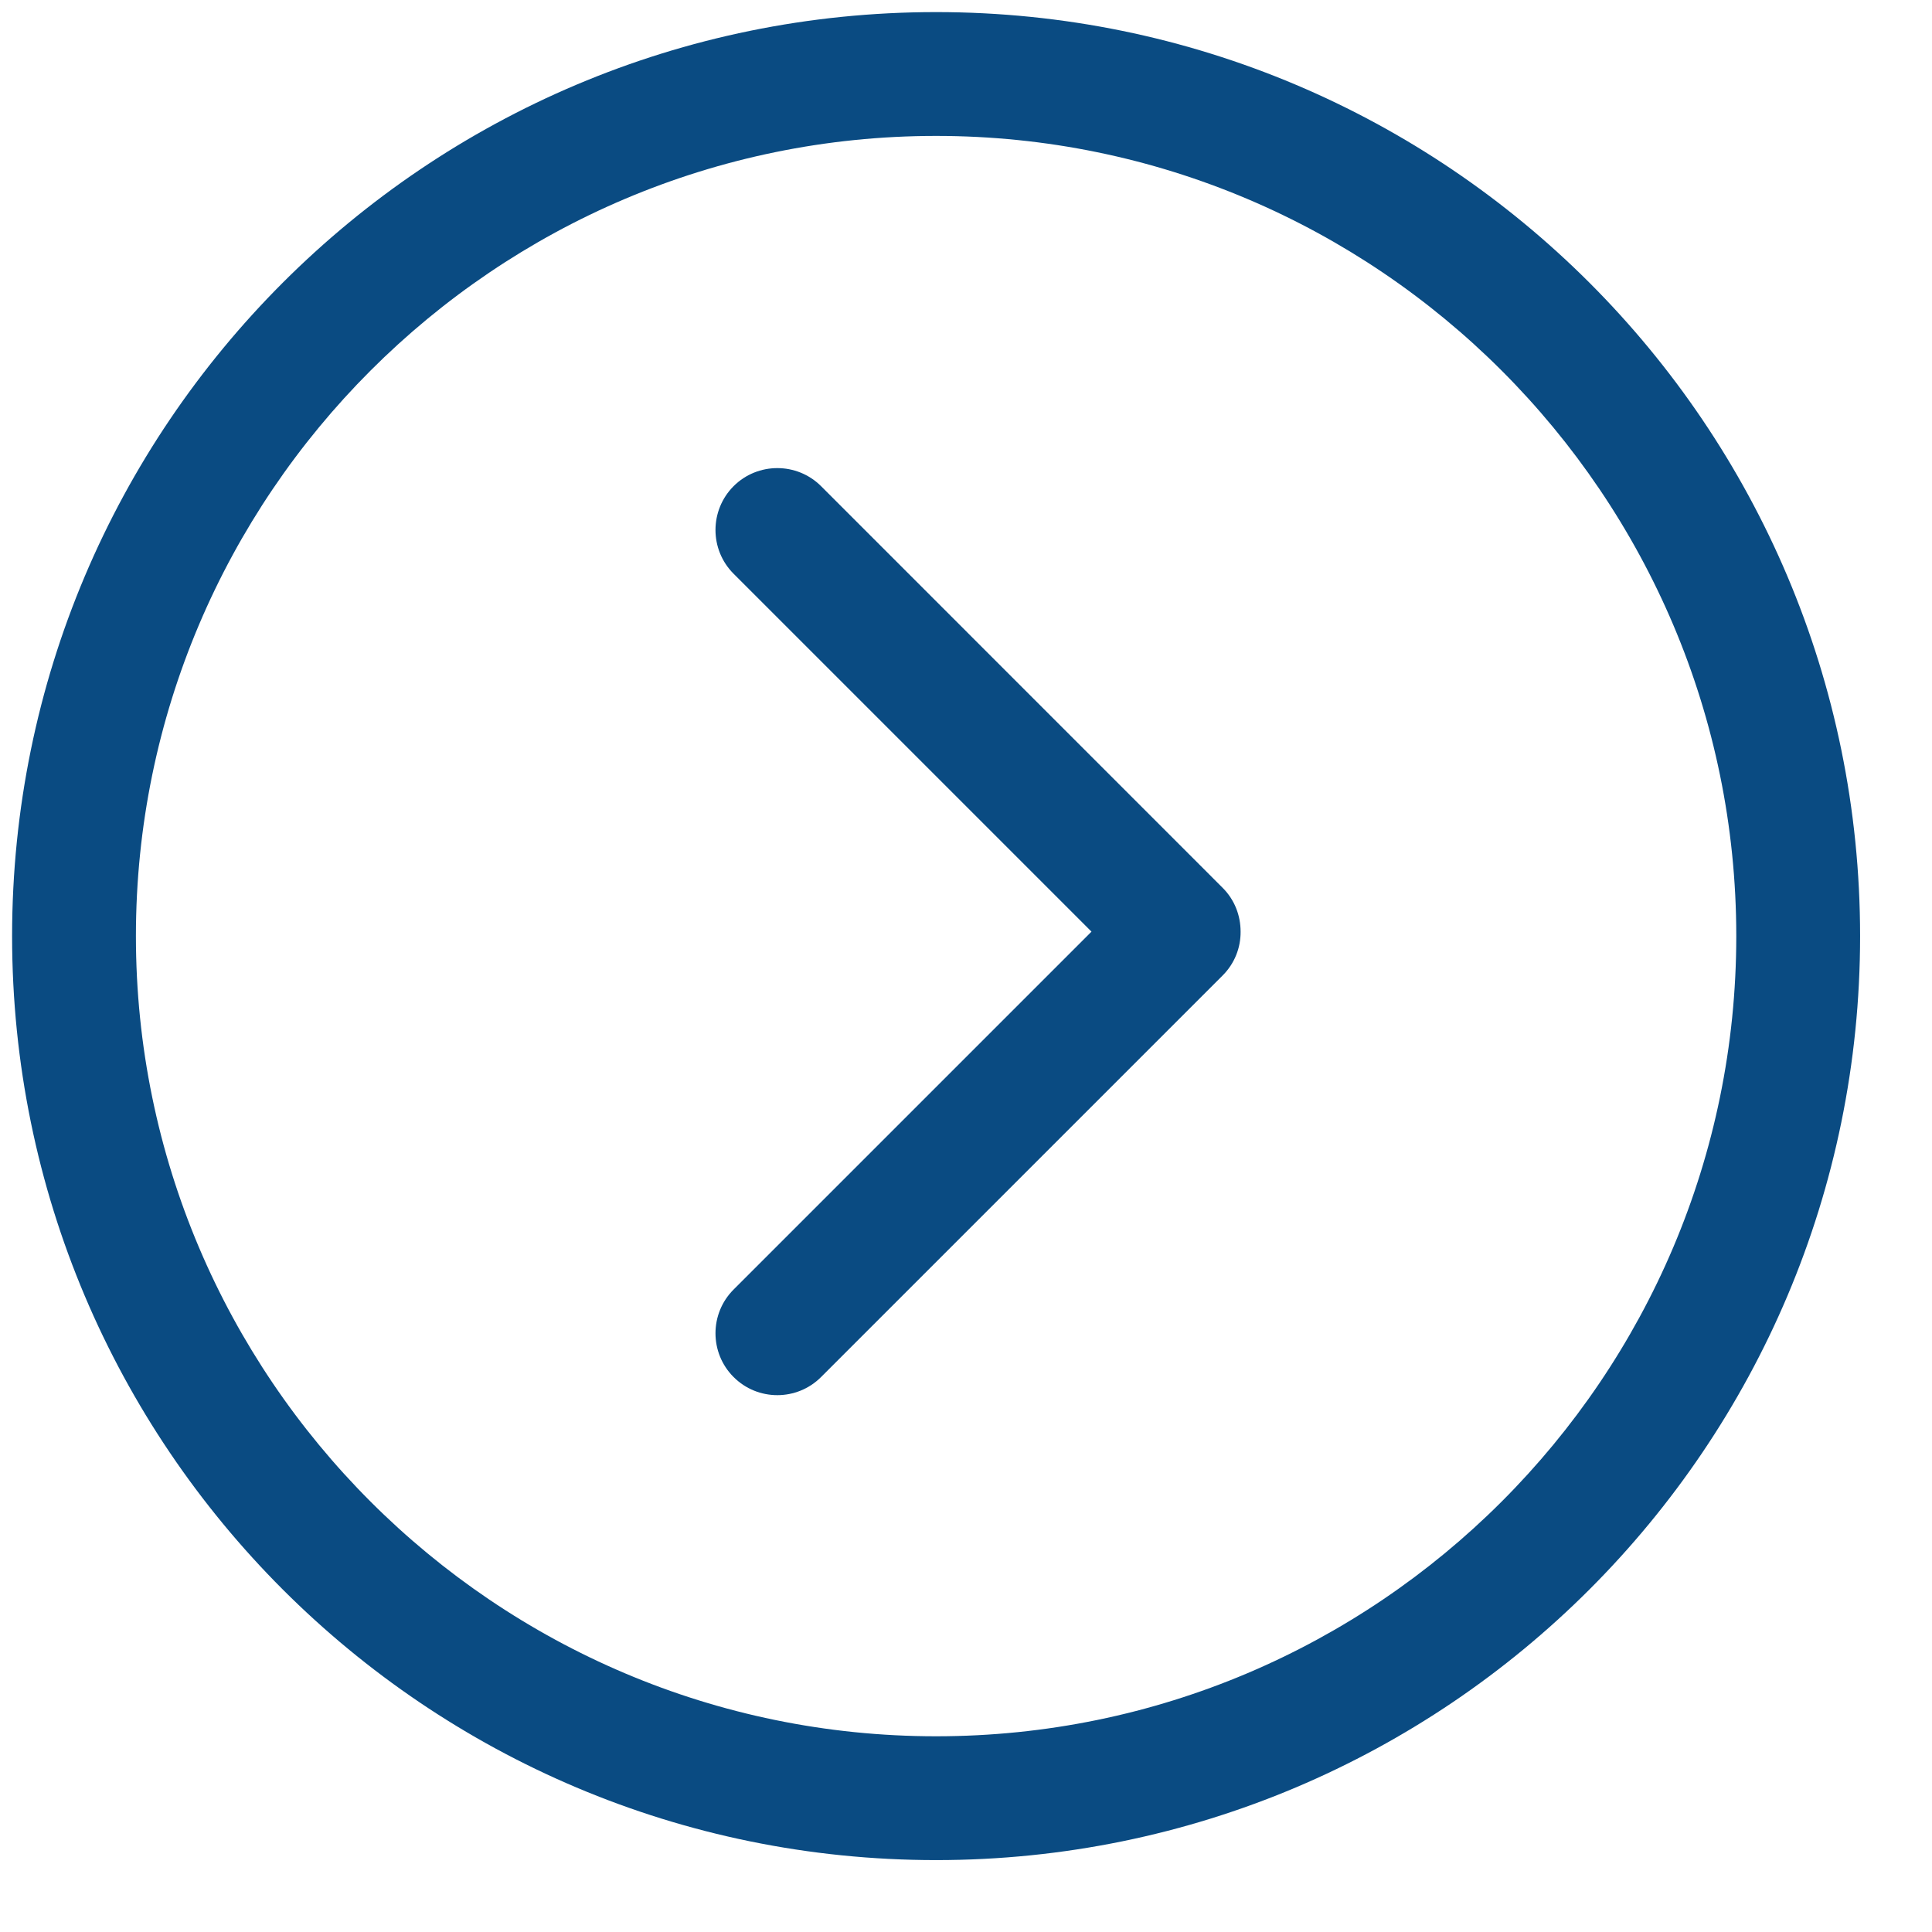
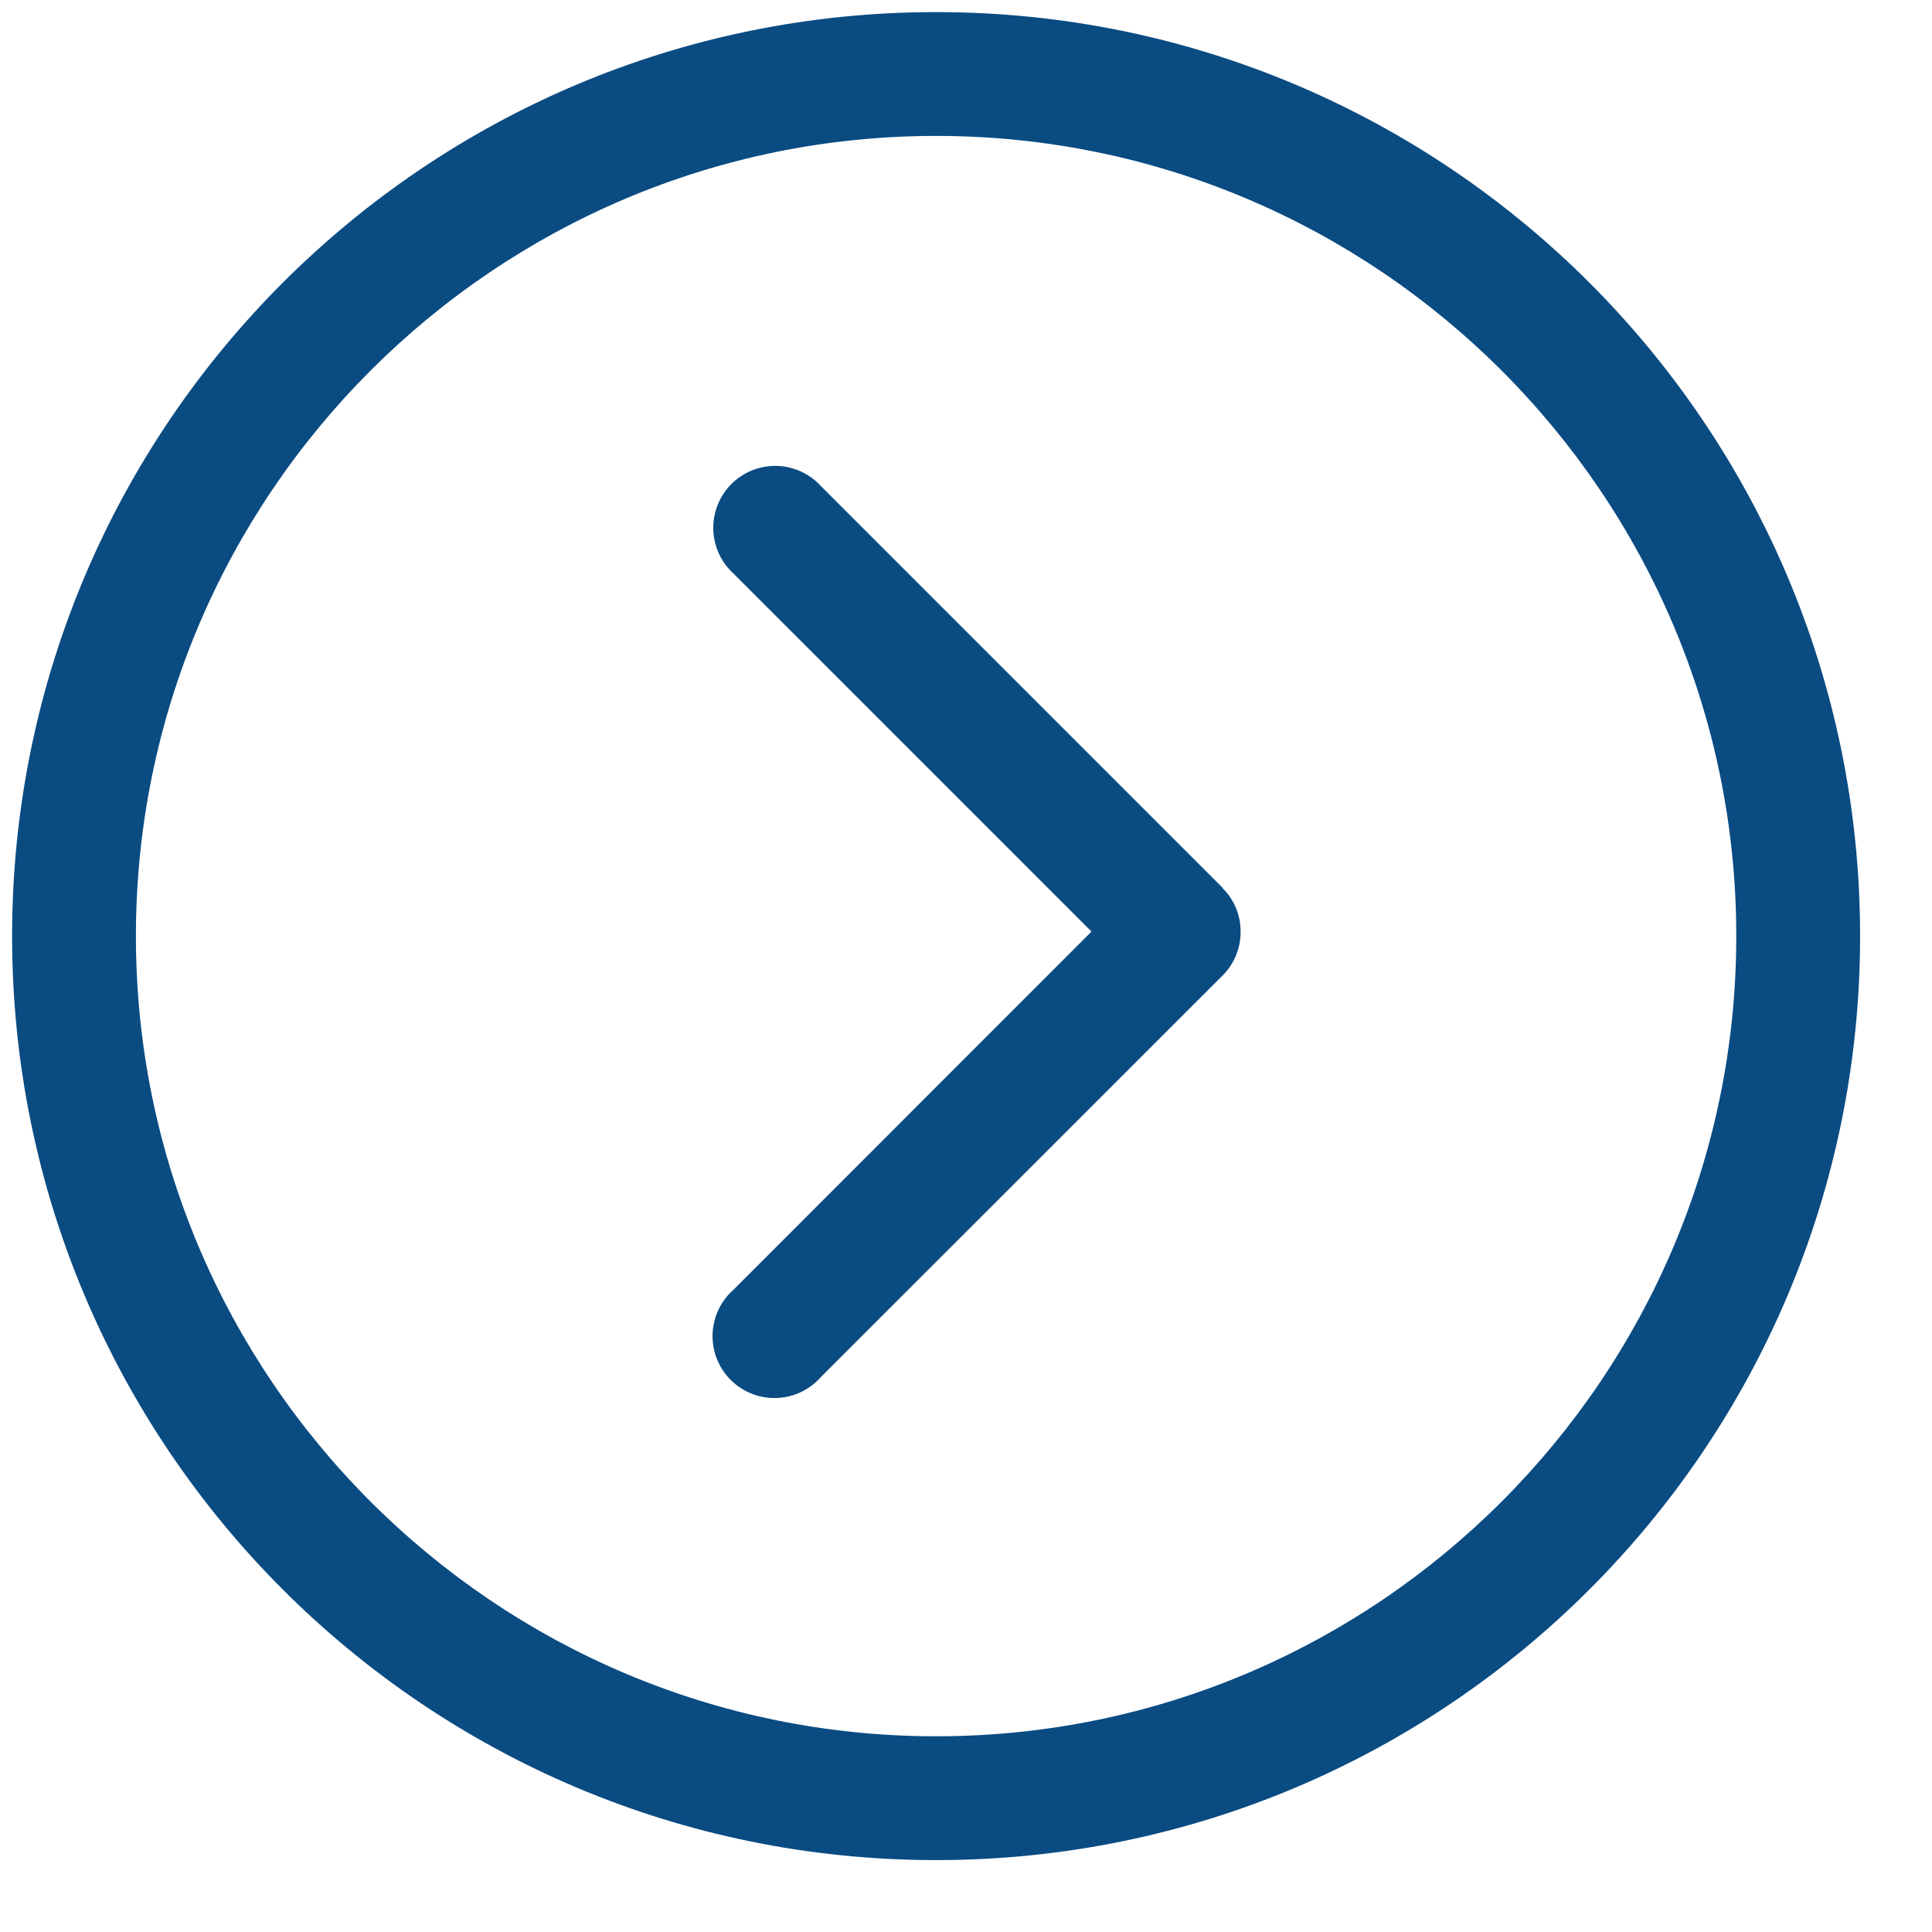
- <svg xmlns="http://www.w3.org/2000/svg" width="23px" height="23px" viewBox="0 0 23 23" version="1.1">
-   <defs />
-   <g id="Page-1" stroke="none" stroke-width="1" fill="none" fill-rule="evenodd">
-     <path d="M14.554,10.568 L9.775,5.788 C9.488,5.501 9.02,5.501 8.733,5.788 C8.446,6.076 8.446,6.543 8.733,6.83 L12.994,11.091 L8.733,15.352 C8.446,15.639 8.446,16.106 8.733,16.393 C9.02,16.681 9.488,16.681 9.775,16.393 L14.554,11.614 C14.699,11.47 14.771,11.28 14.769,11.091 C14.769,10.901 14.699,10.712 14.554,10.568 L14.554,10.568 Z M11.144,0.144 C5.069,0.144 0.144,5.069 0.144,11.144 C0.144,17.219 5.069,22.144 11.144,22.144 C17.219,22.144 22.144,17.219 22.144,11.144 C22.144,5.069 17.219,0.144 11.144,0.144 L11.144,0.144 Z M11.144,20.67 C5.892,20.67 1.618,16.396 1.618,11.144 C1.618,5.892 5.892,1.618 11.144,1.618 C16.396,1.618 20.67,5.892 20.67,11.144 C20.67,16.396 16.396,20.67 11.144,20.67 L11.144,20.67 Z" id="Shape" fill="#0A4B82" />
-   </g>
+ <svg xmlns="http://www.w3.org/2000/svg" width="23" height="23">
+   <path d="M14.554 10.568l-4.78-4.78a.737.737 0 1 0-1.04 1.042l4.26 4.26-4.26 4.262a.737.737 0 1 0 1.04 1.04l4.78-4.778a.73.73 0 0 0 .215-.523c0-.19-.07-.377-.217-.52zM11.144.144c-6.075 0-11 4.925-11 11s4.925 11 11 11 11-4.925 11-11-4.925-11-11-11zm0 20.526c-5.252 0-9.526-4.274-9.526-9.526s4.274-9.526 9.526-9.526 9.526 4.274 9.526 9.526-4.274 9.526-9.526 9.526z" fill="#0A4B82" fill-rule="evenodd" />
</svg>
